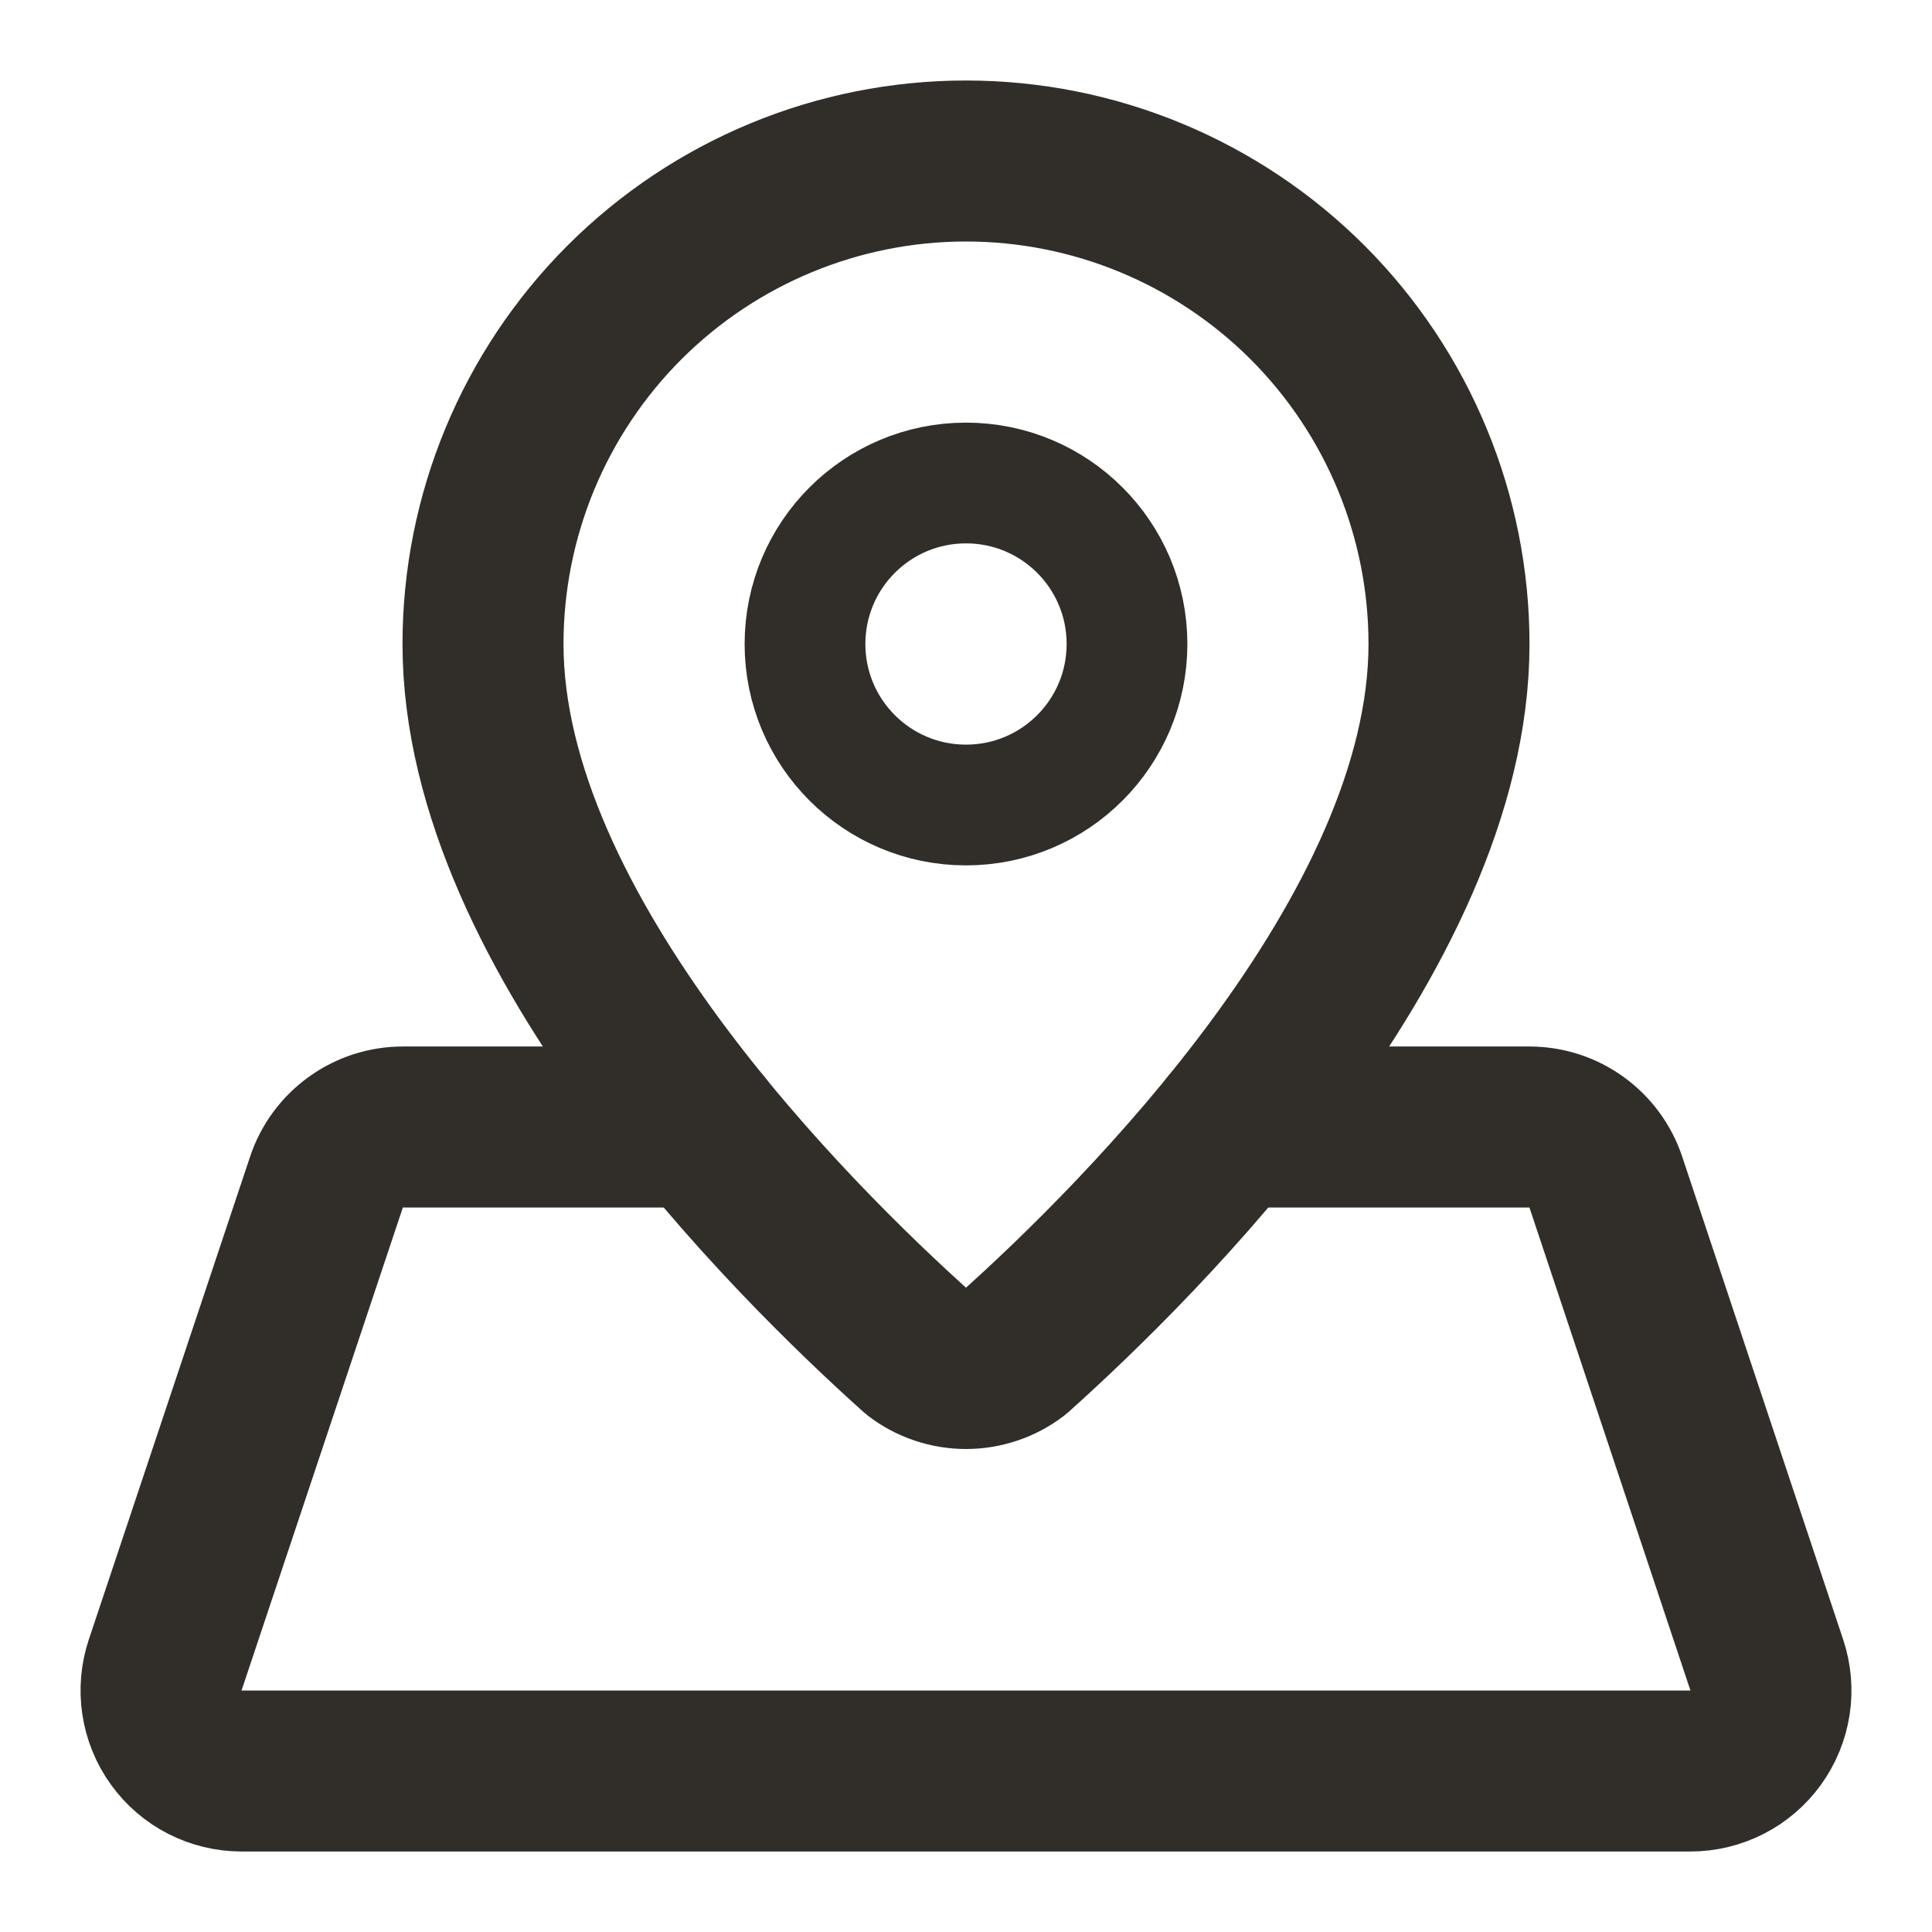
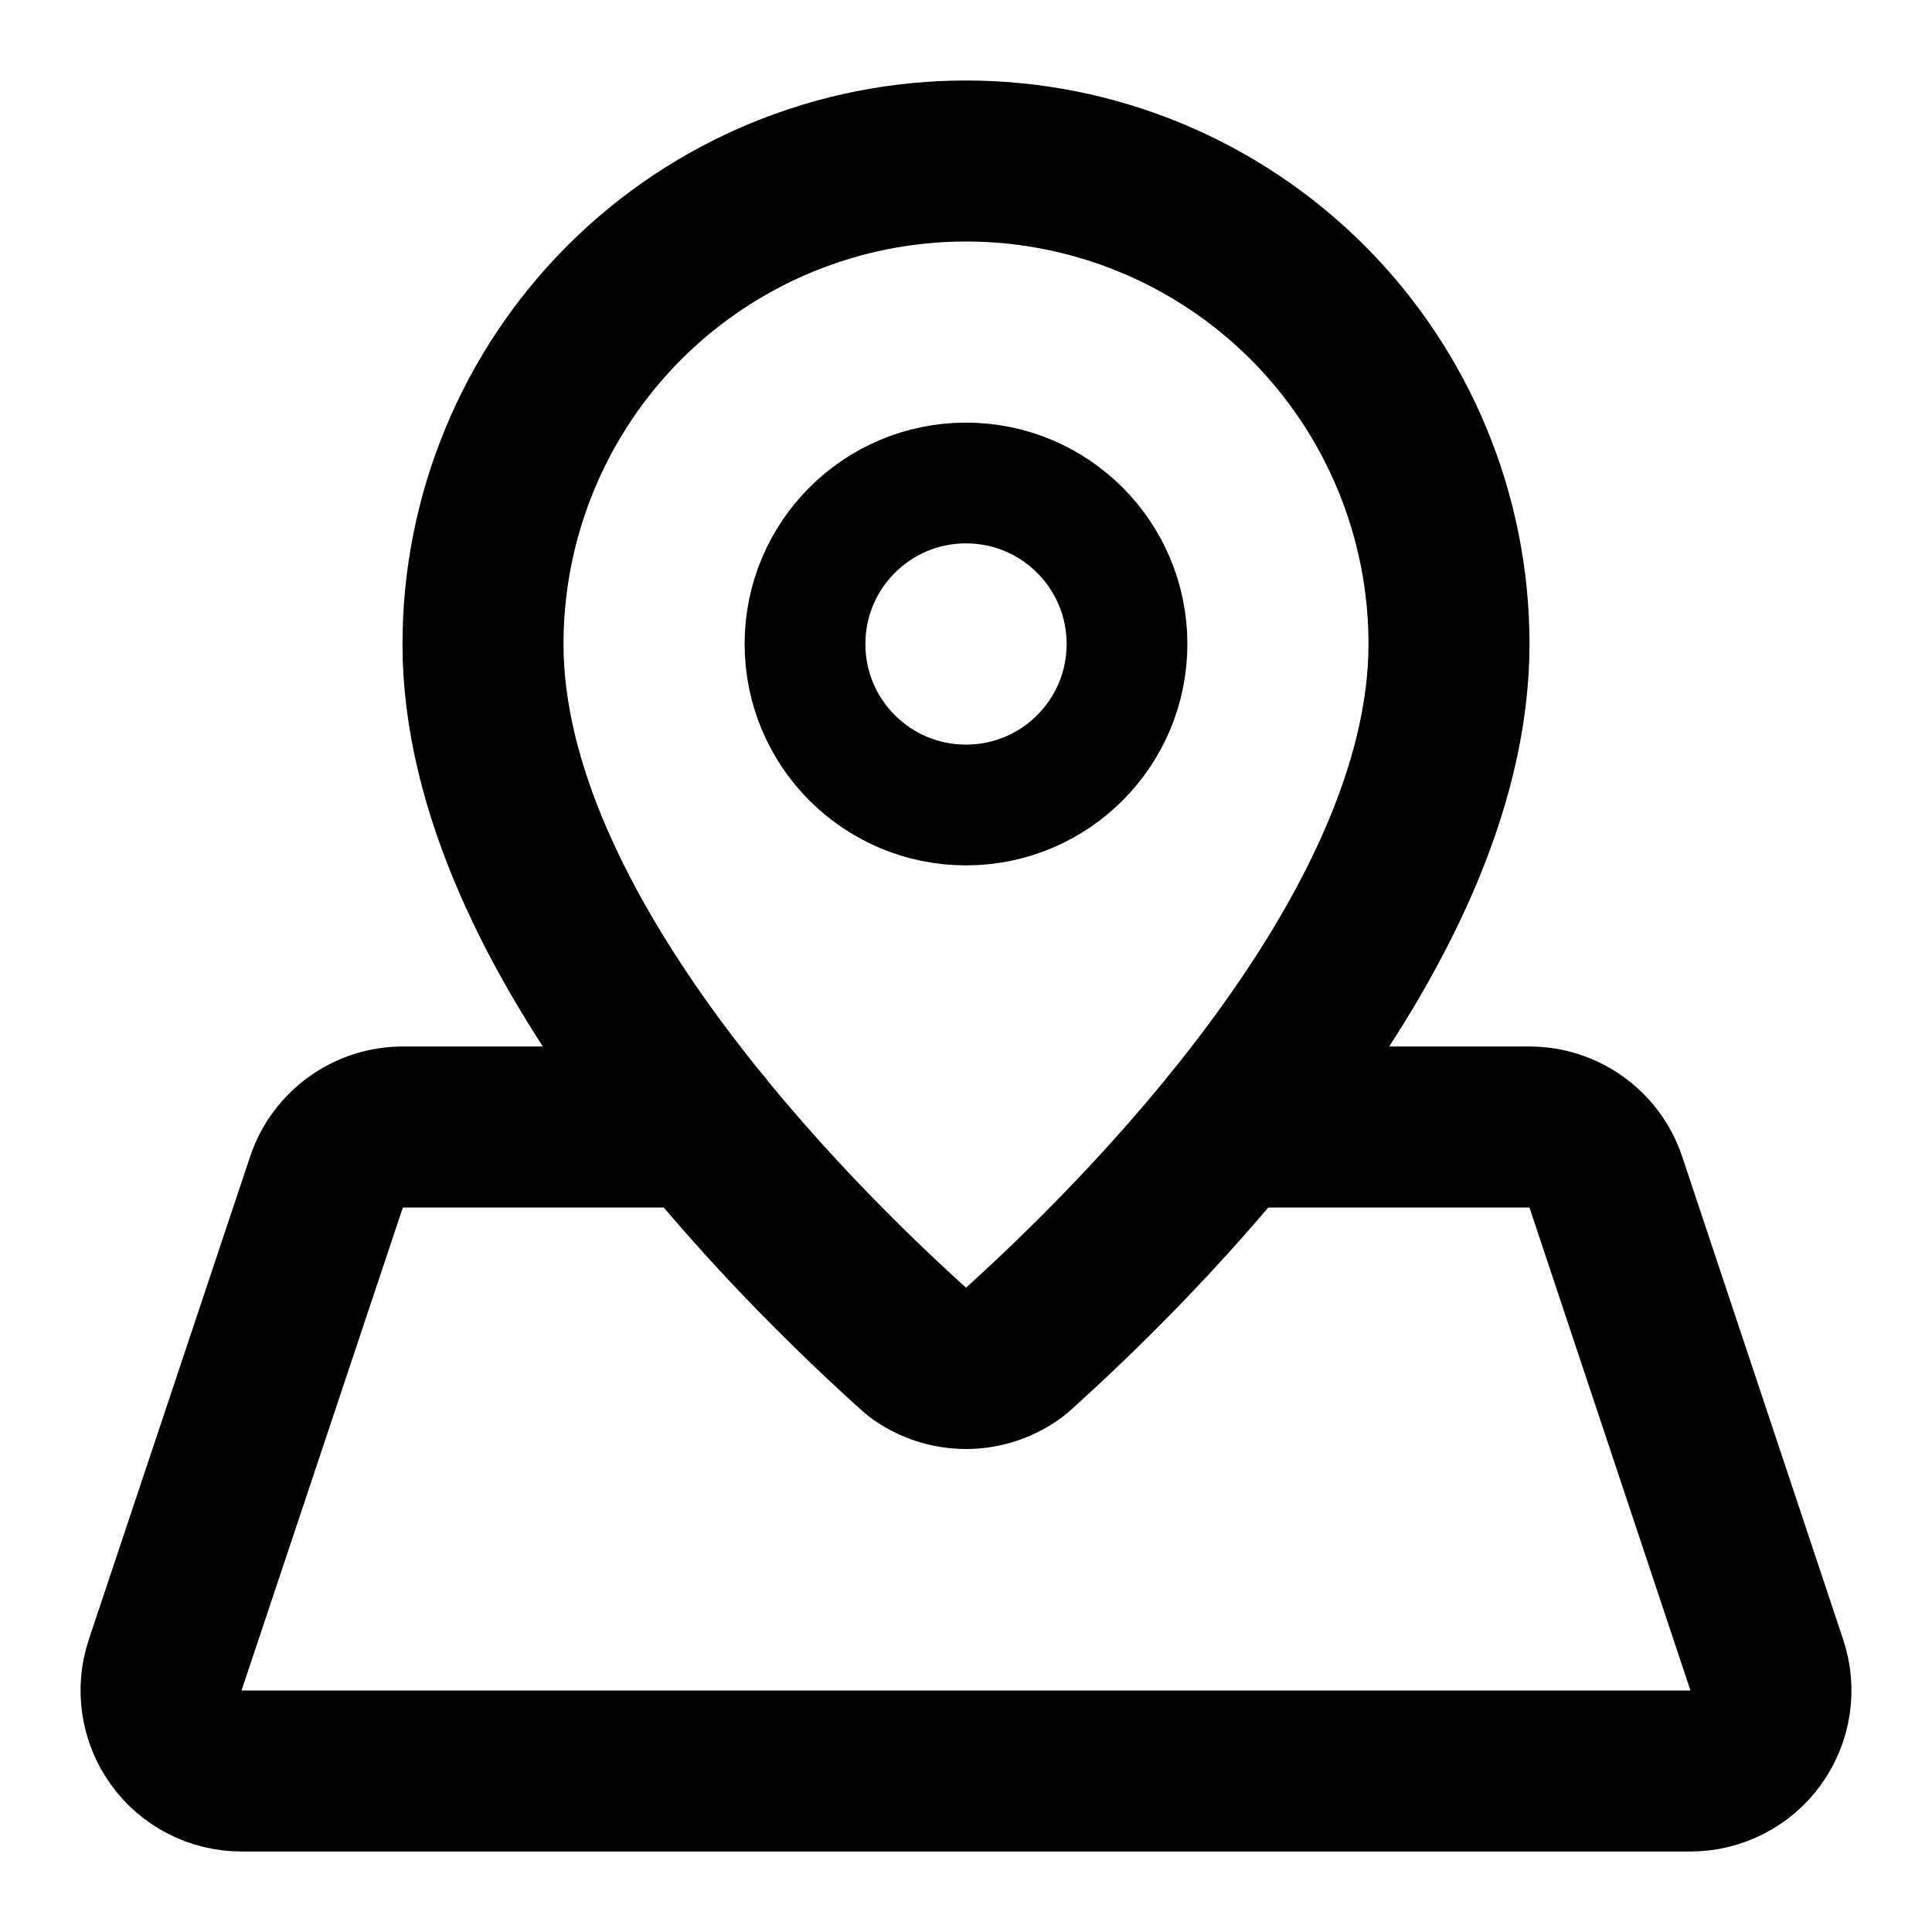
<svg xmlns="http://www.w3.org/2000/svg" width="24" height="24" viewBox="0 0 24 24" fill="none">
-   <path d="M18 8C18 11.613 14.131 15.429 12.607 16.795C12.433 16.928 12.219 17 12 17C11.781 17 11.567 16.928 11.393 16.795C9.87 15.429 6 11.613 6 8C6 6.409 6.632 4.883 7.757 3.757C8.883 2.632 10.409 2 12 2C13.591 2 15.117 2.632 16.243 3.757C17.368 4.883 18 6.409 18 8Z" stroke="#312E29" stroke-width="2" stroke-linecap="round" stroke-linejoin="round" />
-   <path d="M12 10C13.105 10 14 9.105 14 8C14 6.895 13.105 6 12 6C10.895 6 10 6.895 10 8C10 9.105 10.895 10 12 10Z" stroke="#312E29" stroke-width="1.5" stroke-linecap="round" stroke-linejoin="round" />
-   <path d="M8.714 14H5.004C4.794 14 4.59 14.066 4.42 14.189C4.25 14.311 4.122 14.484 4.056 14.683L2.052 20.683C2.002 20.833 1.988 20.993 2.012 21.15C2.036 21.307 2.096 21.456 2.189 21.584C2.281 21.713 2.403 21.818 2.544 21.89C2.685 21.962 2.842 22 3 22H21C21.158 22 21.314 21.962 21.455 21.89C21.596 21.818 21.718 21.713 21.811 21.584C21.903 21.456 21.964 21.307 21.988 21.151C22.012 20.994 21.998 20.834 21.948 20.684L19.948 14.684C19.882 14.485 19.754 14.312 19.584 14.189C19.414 14.066 19.209 14 18.999 14H15.287" stroke="#312E29" stroke-width="2" stroke-linecap="round" stroke-linejoin="round" />
+   <path d="M18 8C18 11.613 14.131 15.429 12.607 16.795C12.433 16.928 12.219 17 12 17C11.781 17 11.567 16.928 11.393 16.795C9.87 15.429 6 11.613 6 8C6 6.409 6.632 4.883 7.757 3.757C8.883 2.632 10.409 2 12 2C13.591 2 15.117 2.632 16.243 3.757C17.368 4.883 18 6.409 18 8Z" stroke="currentColor" stroke-width="2" stroke-linecap="round" stroke-linejoin="round" />
+   <path d="M12 10C13.105 10 14 9.105 14 8C14 6.895 13.105 6 12 6C10.895 6 10 6.895 10 8C10 9.105 10.895 10 12 10Z" stroke="currentColor" stroke-width="1.5" stroke-linecap="round" stroke-linejoin="round" />
+   <path d="M8.714 14H5.004C4.794 14 4.59 14.066 4.42 14.189C4.25 14.311 4.122 14.484 4.056 14.683L2.052 20.683C2.002 20.833 1.988 20.993 2.012 21.15C2.036 21.307 2.096 21.456 2.189 21.584C2.281 21.713 2.403 21.818 2.544 21.89C2.685 21.962 2.842 22 3 22H21C21.158 22 21.314 21.962 21.455 21.89C21.596 21.818 21.718 21.713 21.811 21.584C21.903 21.456 21.964 21.307 21.988 21.151C22.012 20.994 21.998 20.834 21.948 20.684L19.948 14.684C19.882 14.485 19.754 14.312 19.584 14.189C19.414 14.066 19.209 14 18.999 14H15.287" stroke="currentColor" stroke-width="2" stroke-linecap="round" stroke-linejoin="round" />
</svg>
